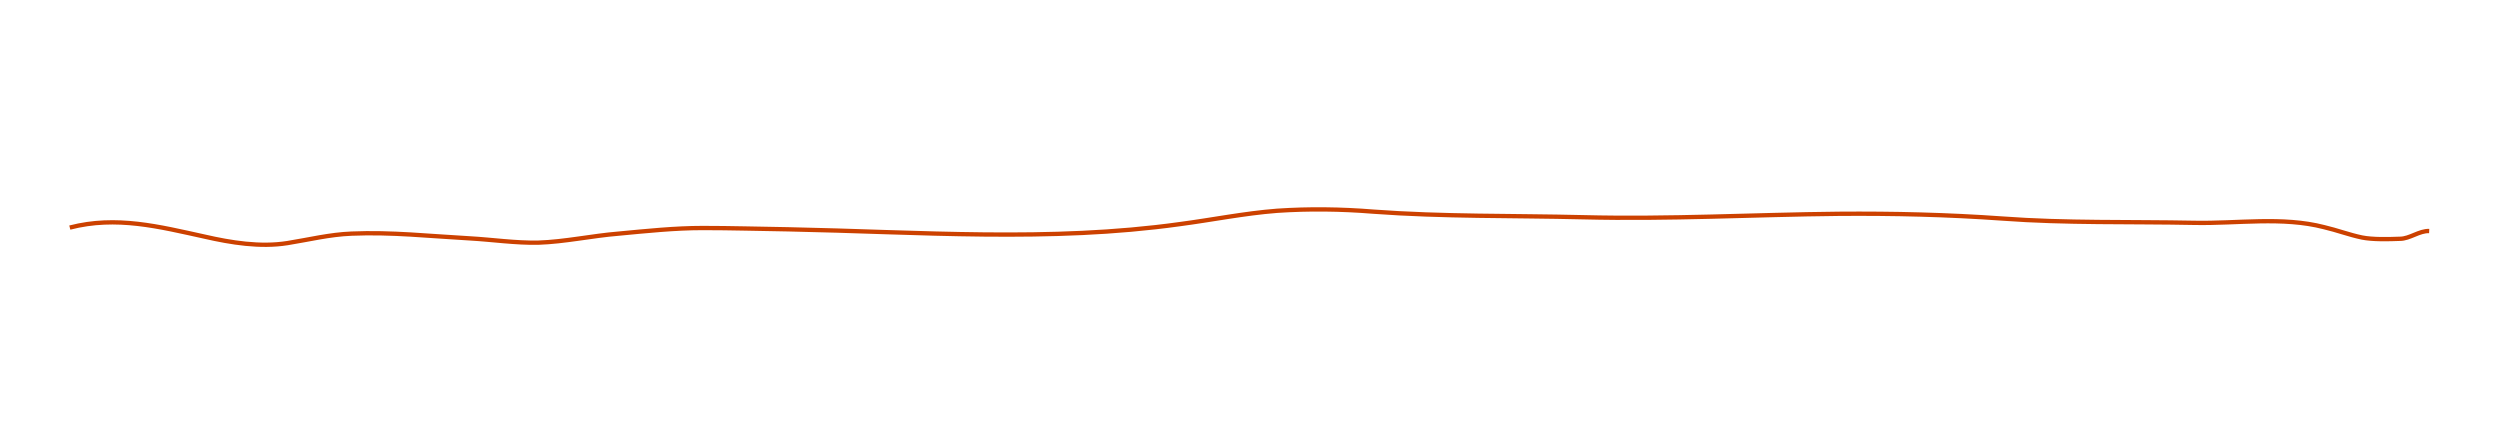
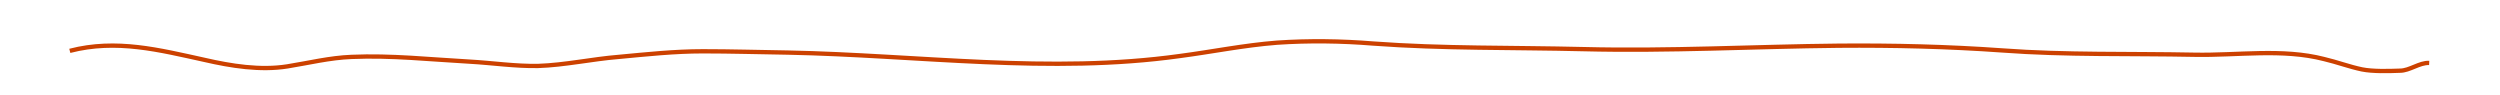
- <svg xmlns="http://www.w3.org/2000/svg" version="1.1" id="Layer_1" x="0px" y="0px" viewBox="0 0 580 100" style="enable-background:new 0 0 580 100;" xml:space="preserve">
+ <svg xmlns="http://www.w3.org/2000/svg" version="1.1" id="Layer_1" x="0px" y="0px" viewBox="0 0 580 22" style="enable-background:new 0 0 580 22;" xml:space="preserve">
  <style type="text/css">
	.st0{fill:none;stroke:#CC4100;stroke-miterlimit:10;}
</style>
-   <path class="st0" d="M16.2,52.8C27,50,37,52.6,47.5,54.9c6.1,1.4,12.9,2.5,19.2,1.5c5-0.8,9.8-2,14.9-2.2c9.2-0.4,18.3,0.6,27.4,1.1  c5.3,0.3,10.6,1.1,15.9,1c6.2-0.2,12.5-1.6,18.7-2.1c6.4-0.6,13-1.3,19.5-1.3s13.2,0.2,19.8,0.3c30.3,0.6,60.8,3,90.9-1.2  c7.6-1,14.9-2.5,22.6-3.1c7.4-0.5,14.9-0.4,22.3,0.2c16.2,1.2,32.5,0.9,48.8,1.3c19.8,0.5,39.5-0.6,59.3-0.8  c12.6-0.1,25.3,0.2,37.9,1.1c14.8,1.1,29.8,0.7,44.6,1c10,0.2,20.4-1.5,30.1,1c3,0.7,5.9,1.8,8.8,2.4c2.5,0.5,6.2,0.4,8.8,0.3  c2.3,0,4.5-1.9,6.8-1.8" />
+   <path class="st0" d="M16.2,11.8C27,9,37,11.6,47.5,13.9c6.1,1.4,12.9,2.5,19.2,1.5c5-0.8,9.8-2,14.9-2.2c9.2-0.4,18.3,0.6,27.4,1.1  c5.3,0.3,10.6,1.1,15.9,1c6.2-0.2,12.5-1.6,18.7-2.1c6.4-0.6,13-1.3,19.5-1.3s13.2,0.2,19.8,0.3c30.3,0.6,60.8,5,90.9,0.8  c7.6-1,14.9-2.5,22.6-3.1c7.4-0.5,14.9-0.4,22.3,0.2c16.2,1.2,32.5,0.9,48.8,1.3c19.8,0.5,39.5-0.6,59.3-0.8  c12.6-0.1,25.3,0.2,37.9,1.1c14.8,1.1,29.8,0.7,44.6,1c10,0.2,20.4-1.5,30.1,1c3,0.7,5.9,1.8,8.8,2.4c2.5,0.5,6.2,0.4,8.8,0.3  c2.3,0,4.5-1.9,6.8-1.8" />
</svg>
